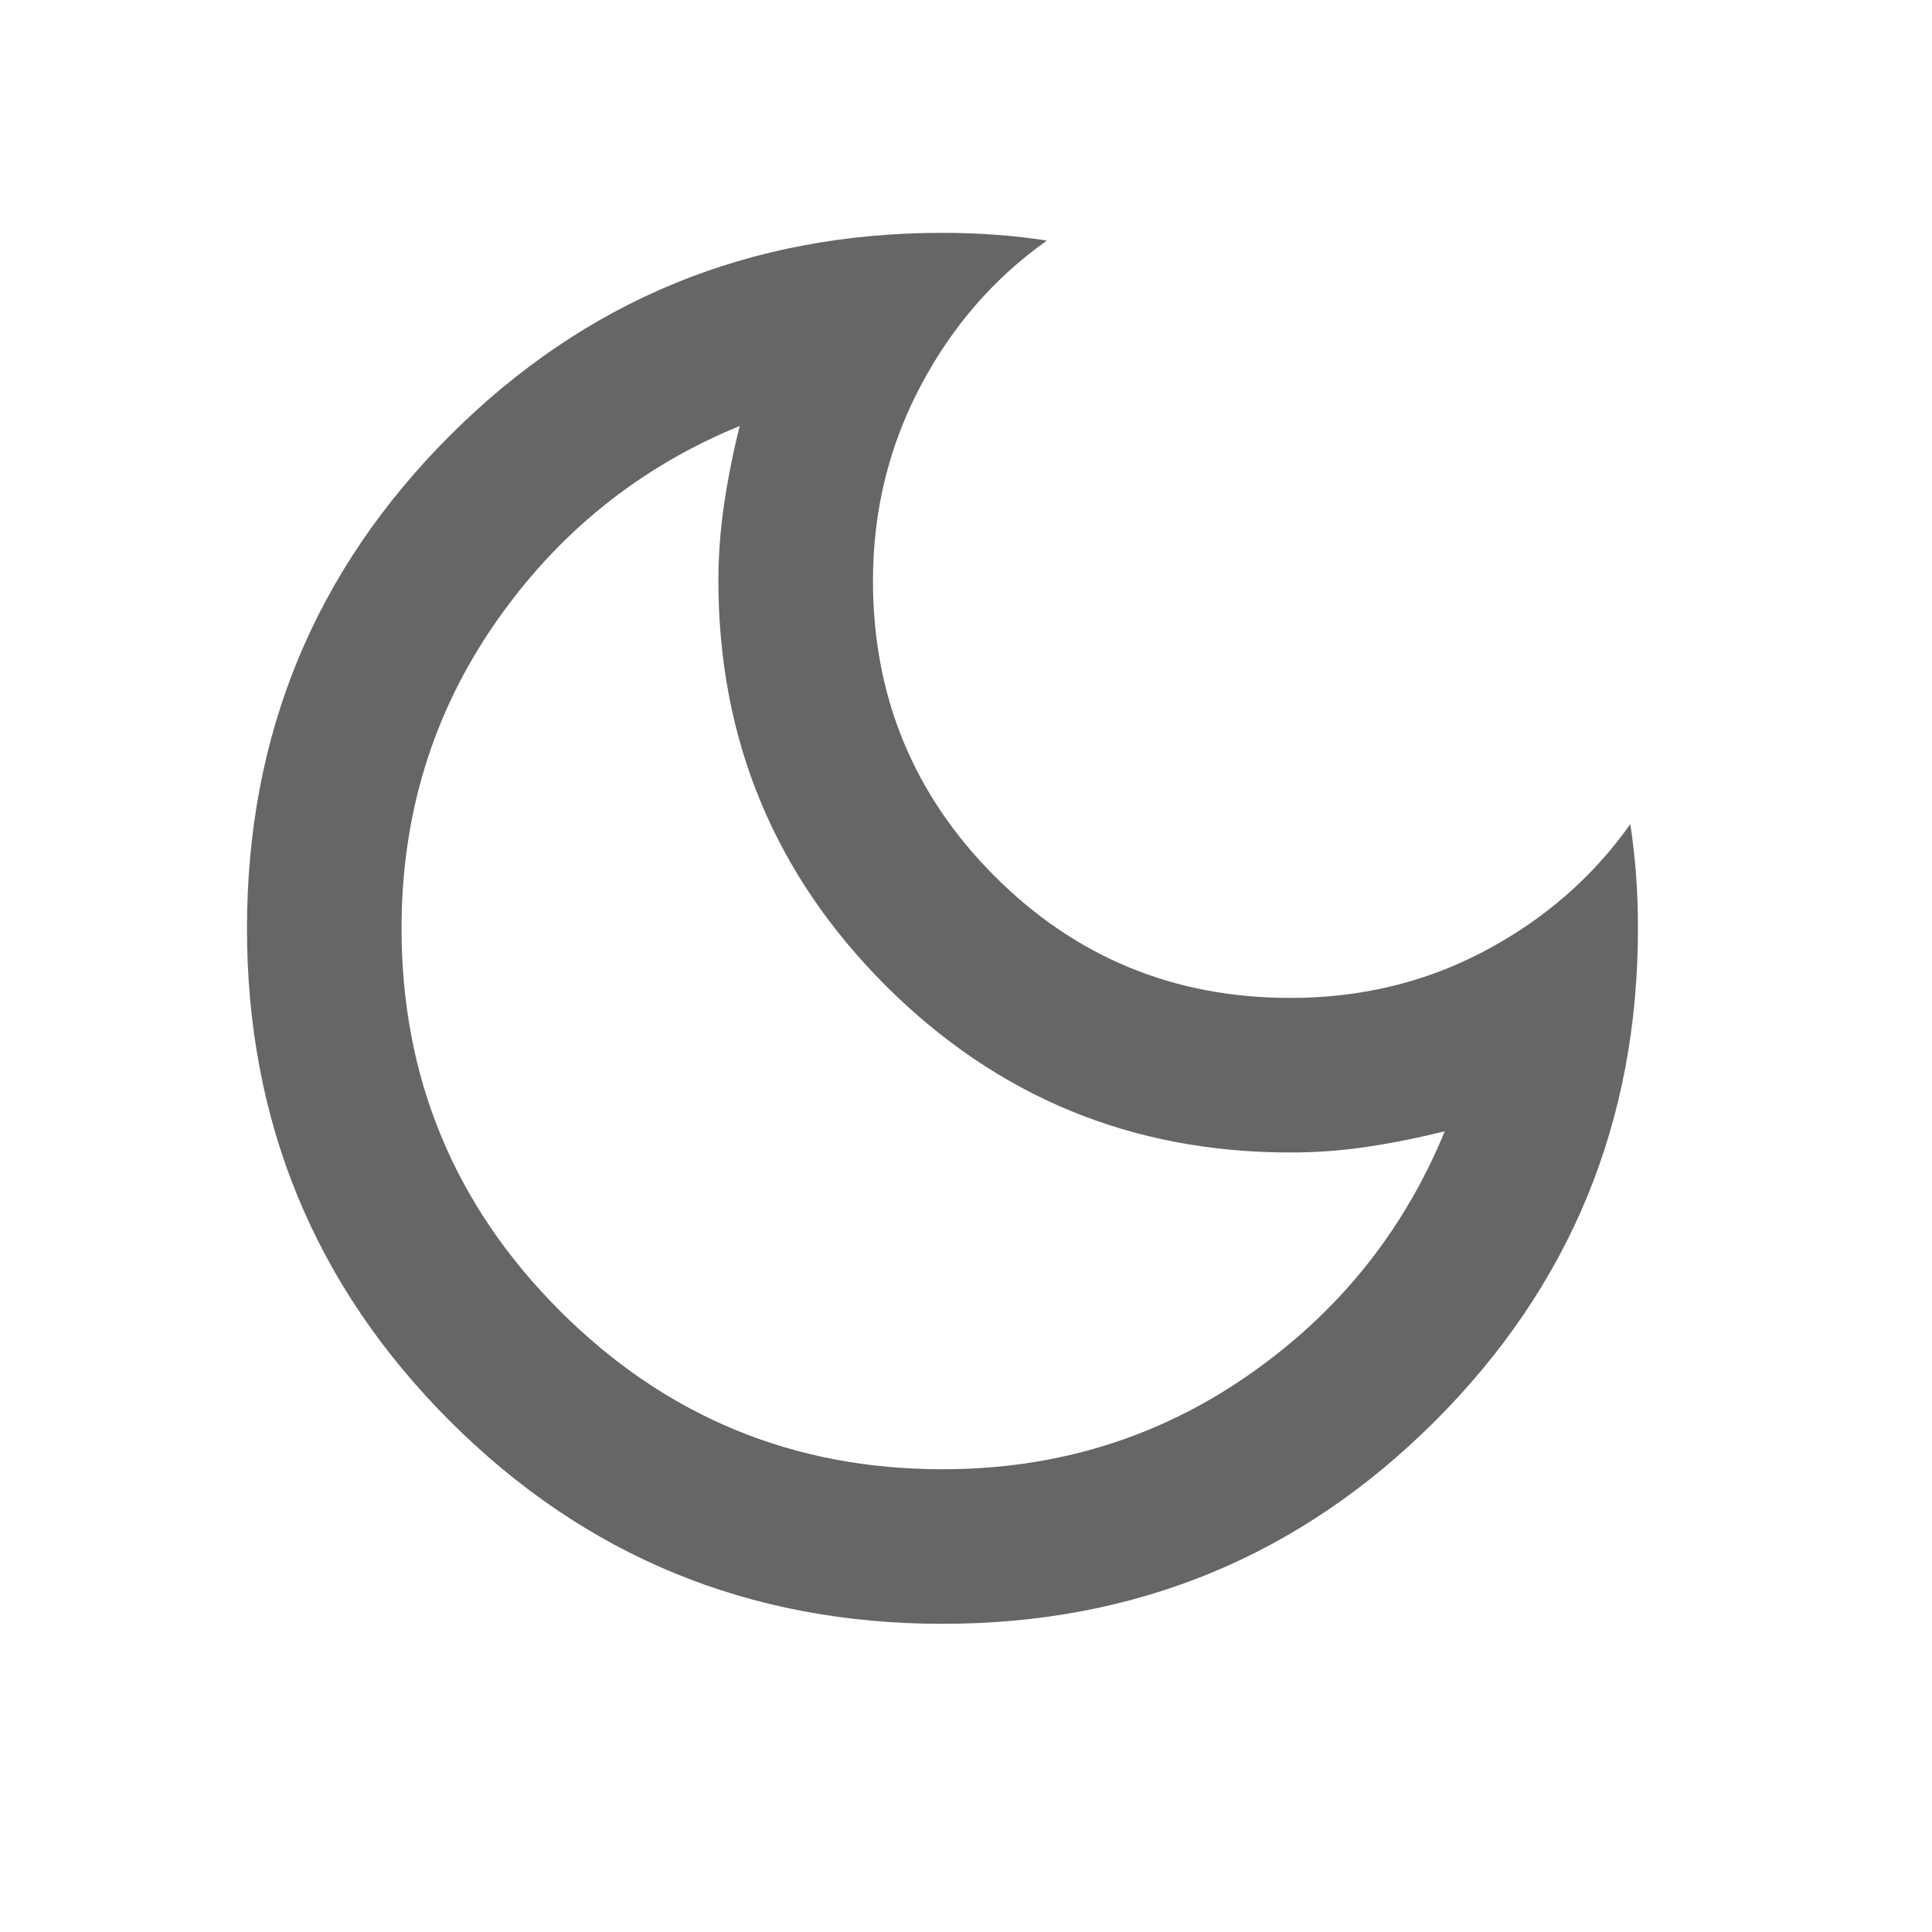
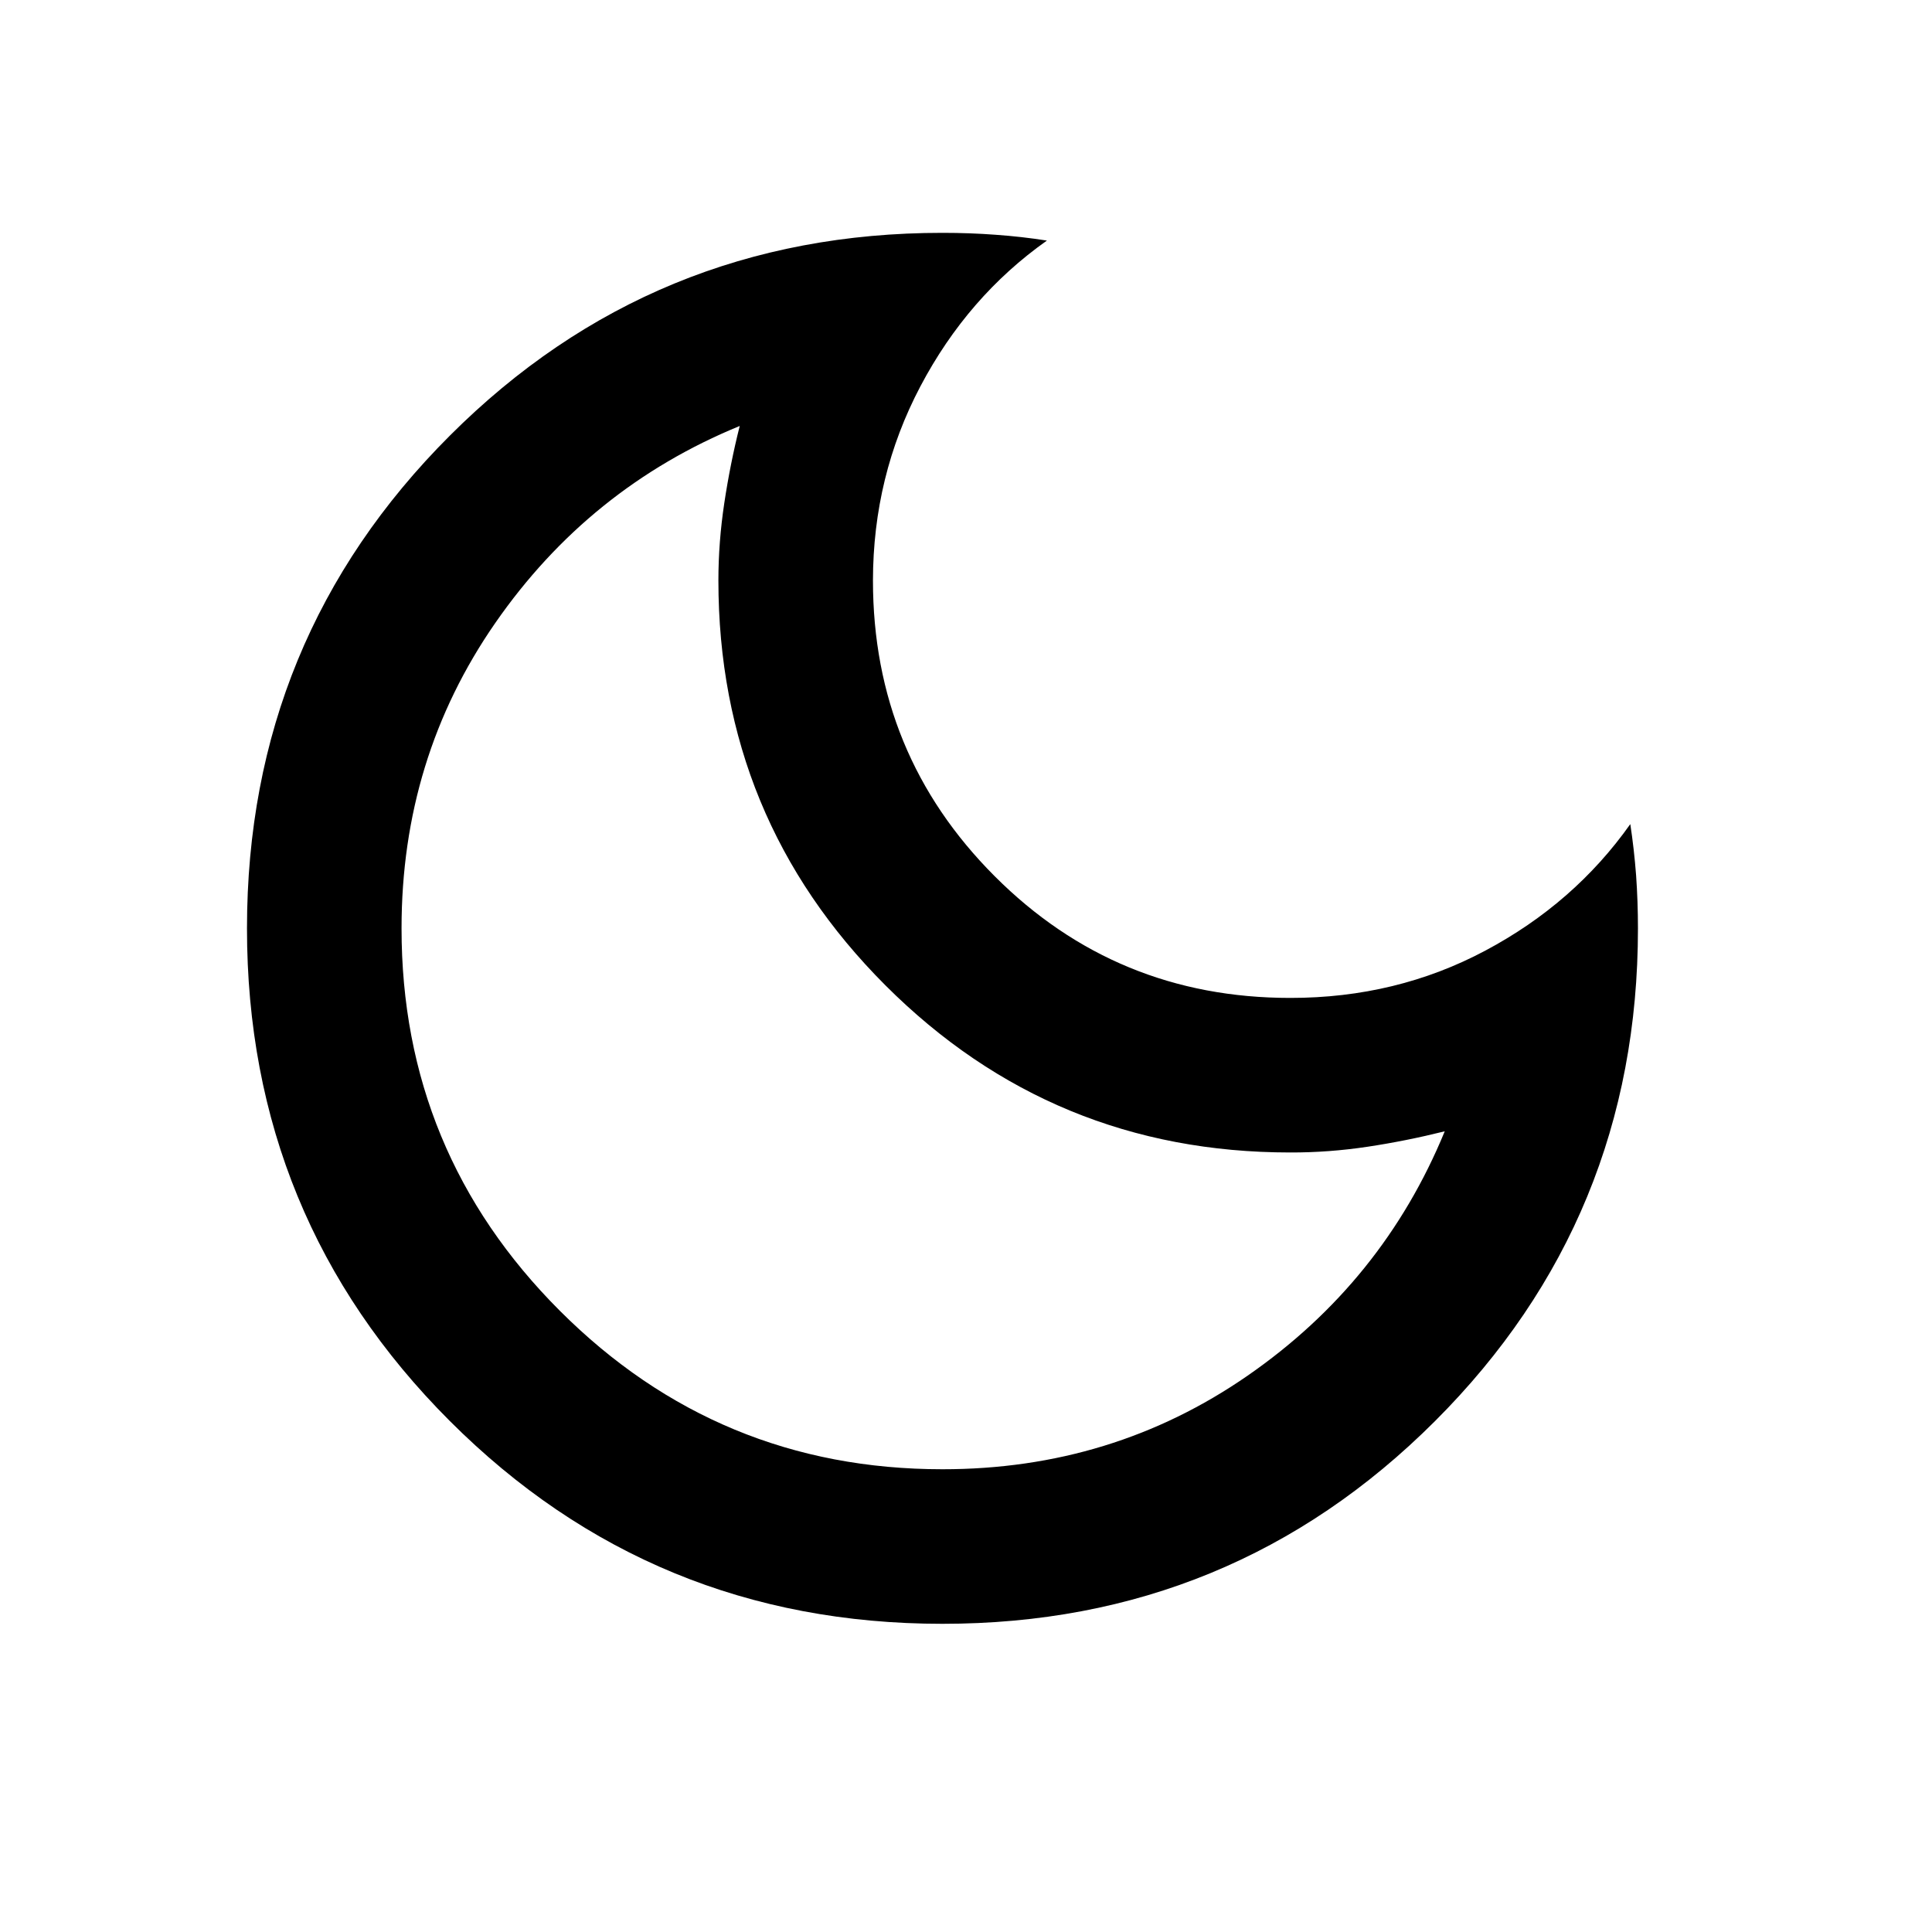
<svg xmlns="http://www.w3.org/2000/svg" width="25" height="25" viewBox="0 0 25 25" fill="none">
-   <path d="M12.194 21.012C9.694 21.012 7.569 20.137 5.819 18.386C4.07 16.636 3.195 14.511 3.196 12.011C3.196 9.511 4.071 7.386 5.822 5.636C7.572 3.887 9.697 3.012 12.197 3.013C12.431 3.013 12.66 3.021 12.885 3.038C13.11 3.054 13.331 3.079 13.547 3.113C12.864 3.596 12.318 4.225 11.91 4.999C11.501 5.775 11.297 6.612 11.296 7.512C11.296 9.012 11.821 10.287 12.871 11.338C13.92 12.388 15.195 12.913 16.695 12.913C17.612 12.914 18.454 12.709 19.22 12.301C19.987 11.893 20.612 11.348 21.096 10.664C21.129 10.881 21.154 11.102 21.171 11.326C21.187 11.552 21.195 11.781 21.195 12.014C21.195 14.514 20.32 16.639 18.569 18.389C16.819 20.138 14.694 21.013 12.194 21.012ZM12.194 19.012C13.661 19.013 14.977 18.609 16.144 17.801C17.311 16.993 18.161 15.939 18.695 14.639C18.362 14.722 18.028 14.789 17.695 14.839C17.362 14.889 17.028 14.914 16.695 14.913C14.645 14.913 12.899 14.192 11.457 12.75C10.016 11.308 9.296 9.562 9.296 7.512C9.296 7.179 9.322 6.845 9.372 6.512C9.422 6.179 9.488 5.845 9.572 5.512C8.272 6.045 7.218 6.895 6.409 8.061C5.6 9.228 5.196 10.544 5.196 12.011C5.195 13.944 5.878 15.595 7.245 16.962C8.611 18.328 10.261 19.012 12.194 19.012Z" fill="#666666" />
+   <path d="M12.194 21.012C9.694 21.012 7.569 20.137 5.819 18.386C4.07 16.636 3.195 14.511 3.196 12.011C3.196 9.511 4.071 7.386 5.822 5.636C7.572 3.887 9.697 3.012 12.197 3.013C12.431 3.013 12.66 3.021 12.885 3.038C13.11 3.054 13.331 3.079 13.547 3.113C12.864 3.596 12.318 4.225 11.91 4.999C11.501 5.775 11.297 6.612 11.296 7.512C11.296 9.012 11.821 10.287 12.871 11.338C13.92 12.388 15.195 12.913 16.695 12.913C17.612 12.914 18.454 12.709 19.22 12.301C19.987 11.893 20.612 11.348 21.096 10.664C21.129 10.881 21.154 11.102 21.171 11.326C21.187 11.552 21.195 11.781 21.195 12.014C21.195 14.514 20.32 16.639 18.569 18.389C16.819 20.138 14.694 21.013 12.194 21.012ZM12.194 19.012C13.661 19.013 14.977 18.609 16.144 17.801C17.311 16.993 18.161 15.939 18.695 14.639C18.362 14.722 18.028 14.789 17.695 14.839C17.362 14.889 17.028 14.914 16.695 14.913C14.645 14.913 12.899 14.192 11.457 12.75C10.016 11.308 9.296 9.562 9.296 7.512C9.296 7.179 9.322 6.845 9.372 6.512C9.422 6.179 9.488 5.845 9.572 5.512C8.272 6.045 7.218 6.895 6.409 8.061C5.6 9.228 5.196 10.544 5.196 12.011C5.195 13.944 5.878 15.595 7.245 16.962C8.611 18.328 10.261 19.012 12.194 19.012Z" fill="currentColor" />
</svg>
